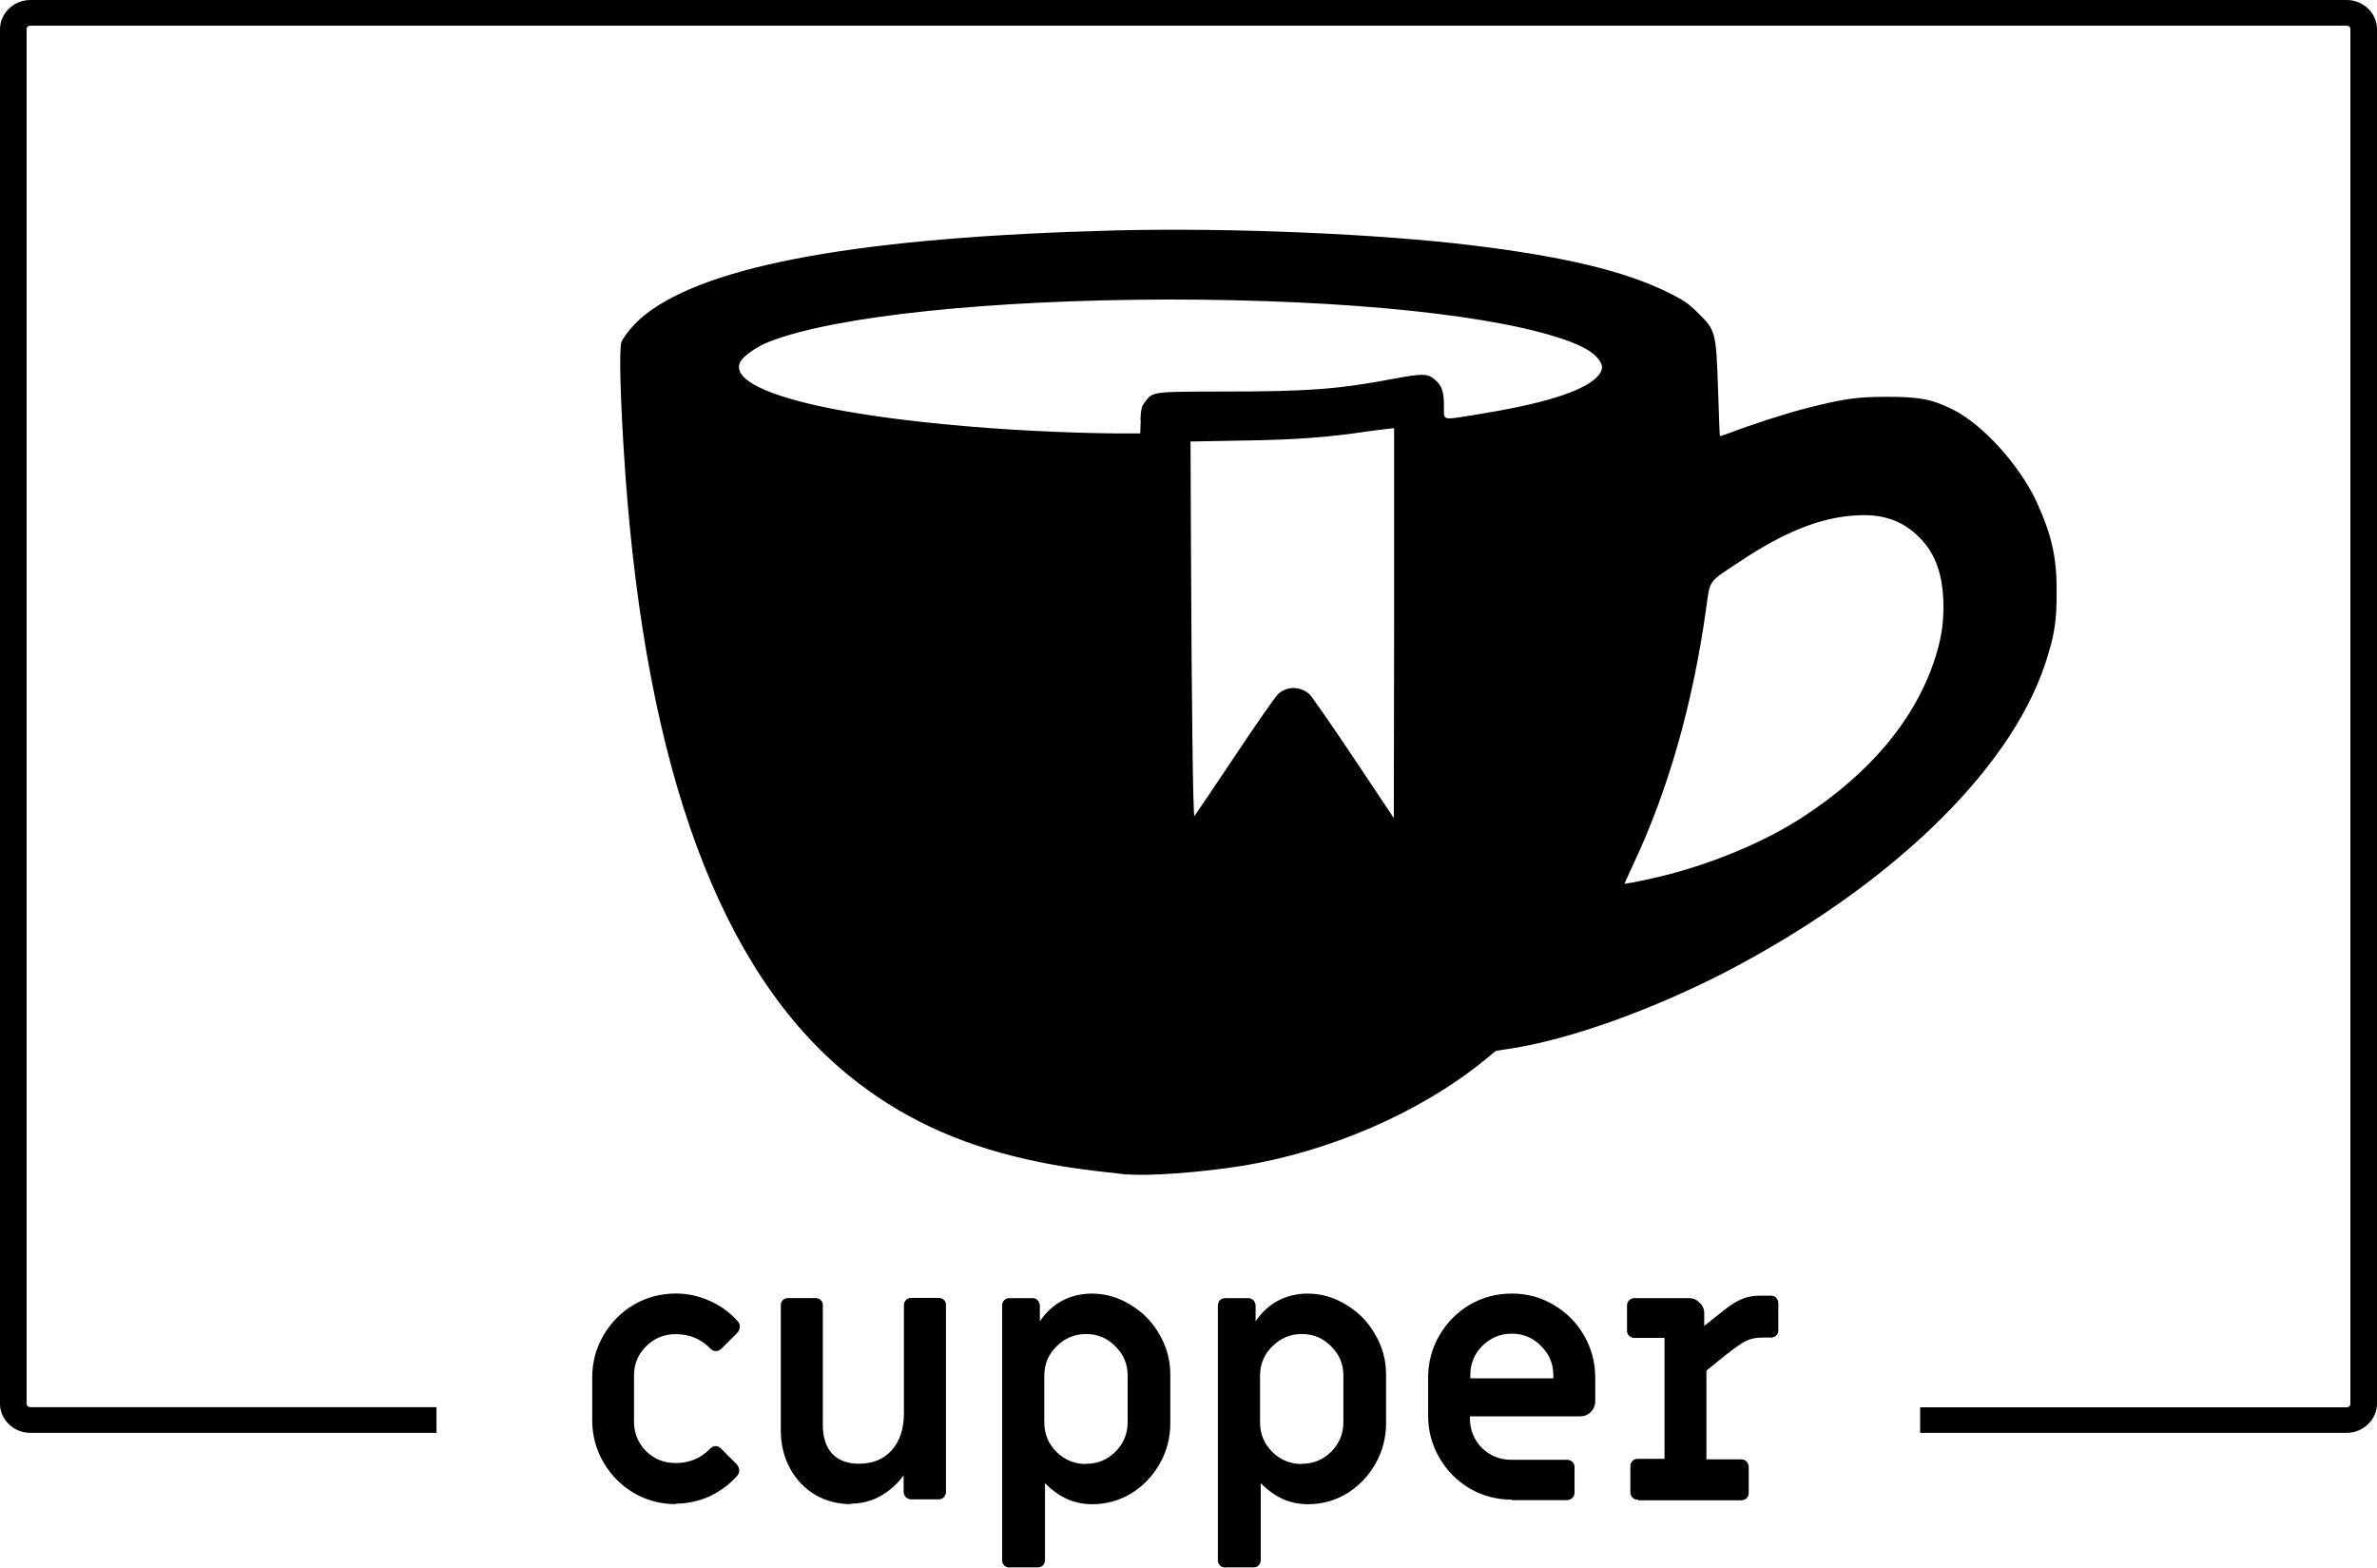
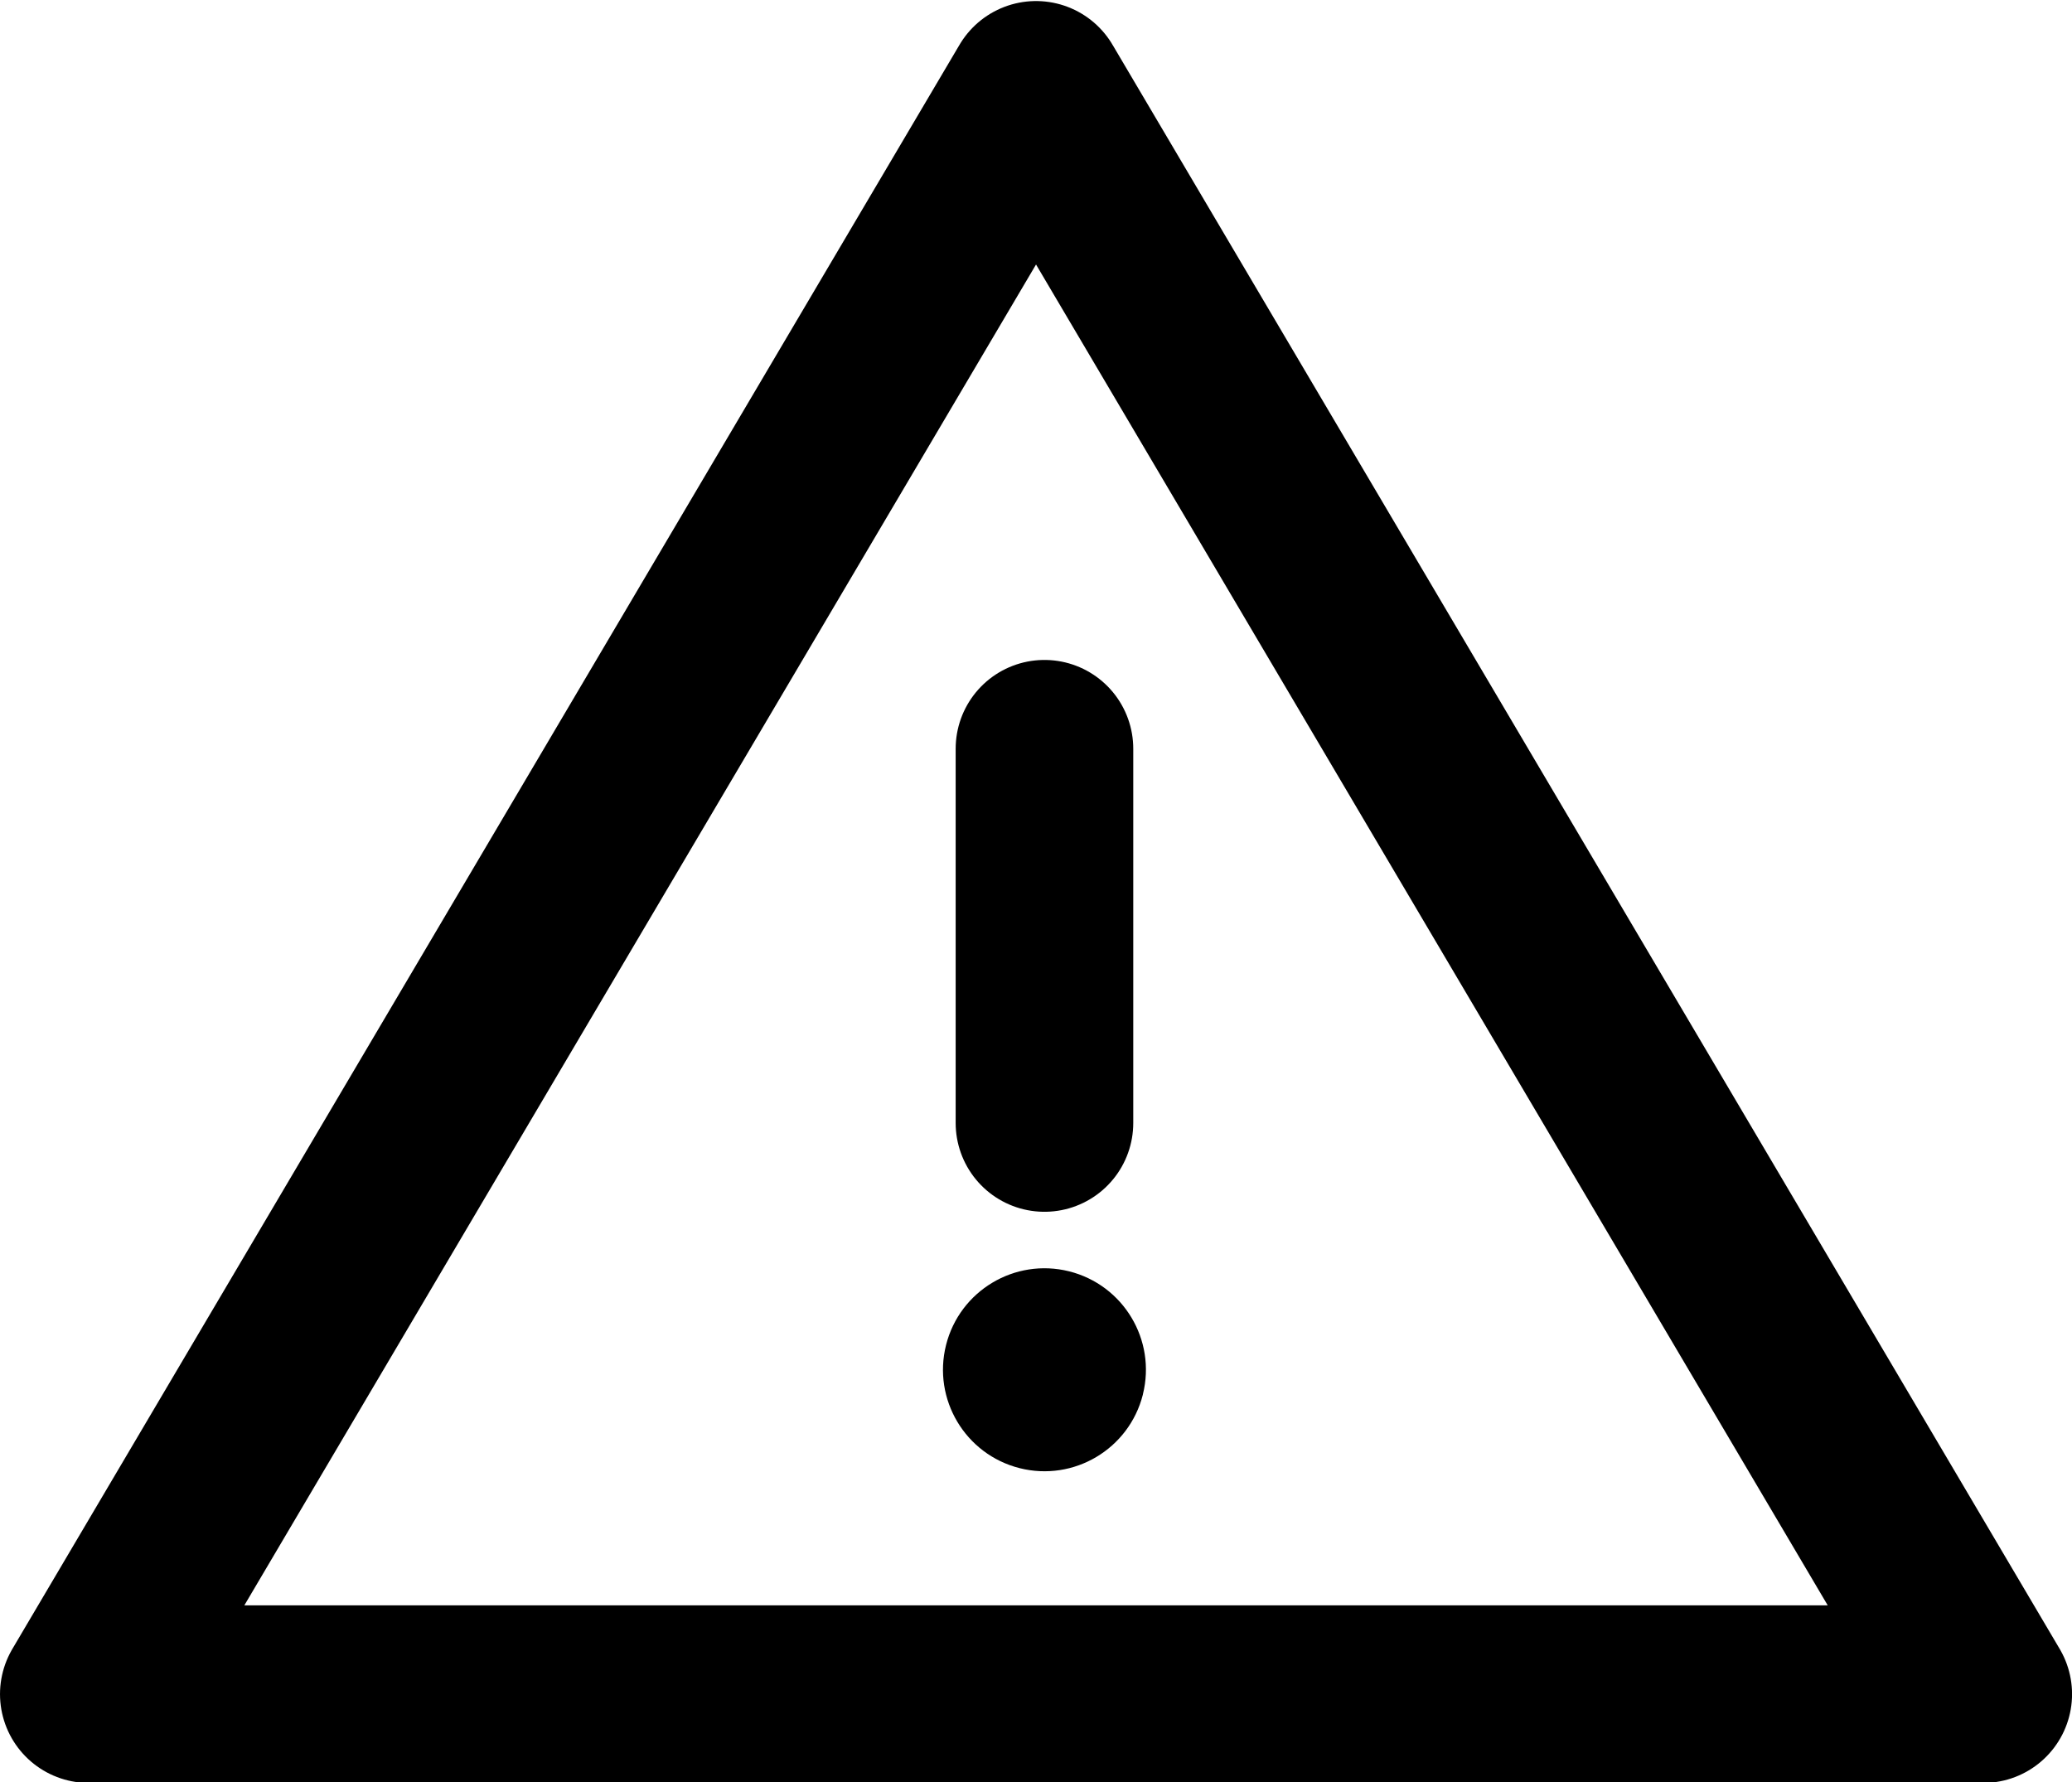
- <svg xmlns="http://www.w3.org/2000/svg" viewBox="0 0 152.7 100.69">
-   <path d="M1.96 0C.88 0 0 .85 0 1.88v88.3c0 1 .88 1.86 1.94 1.86h26.1v-1.65H1.96c-.15 0-.25-.1-.25-.23V1.87c0-.14.1-.22.24-.22h148.8c.15 0 .24.08.24.23v88.3c0 .13-.1.22-.24.22h-27.4v1.64h27.4c1.07 0 1.95-.86 1.95-1.88V1.87c0-1.02-.88-1.87-1.94-1.87H1.96z" white-space="normal" style="text-decoration-color:#000000;isolation:auto;mix-blend-mode:normal;text-indent:0;block-progression:tb;text-decoration-line:none;text-transform:none;text-decoration-style:solid" color="#000" solid-color="#000000" />
-   <path d="M72.43 75.45c-3.22-.35-4.48-.54-6.43-.97-4.5-1-8.23-2.75-11.48-5.4-8.24-6.7-13-19.6-14.36-38.8-.32-4.66-.4-7.98-.23-8.34.25-.5.93-1.27 1.48-1.7 4.06-3.24 14-5.02 30.3-5.44 7.44-.18 16.9.22 23.04.98 5.87.73 9.62 1.64 12.4 3 1.04.52 1.3.7 1.95 1.34 1.12 1.1 1.14 1.2 1.27 4.88.05 1.65.1 3 .12 3.02 0 0 .25-.07.54-.18 1.34-.52 3.74-1.3 5.06-1.63 2.38-.6 3.17-.72 5.18-.72 2.04 0 2.84.15 4.15.8 1.93.95 4.3 3.56 5.42 5.96.97 2.14 1.3 3.56 1.28 5.85 0 1.9-.16 2.8-.75 4.58-2.3 6.9-10.07 14.34-20.6 19.8-4.68 2.4-9.83 4.25-13.62 4.86l-1.05.16-.82.67c-4.08 3.3-9.88 5.82-15.56 6.73-2.63.42-6 .66-7.3.53zm34.03-19.1c3.4-.8 6.9-2.25 9.45-3.93 4.18-2.75 7-6.07 8.3-9.84.46-1.34.64-2.35.64-3.64-.02-2-.5-3.4-1.58-4.45-1.07-1.06-2.34-1.5-4.08-1.38-2.25.13-4.6 1.07-7.45 2.98-2.05 1.36-1.87 1.1-2.14 3.02-.86 6.16-2.45 11.7-4.7 16.46l-.55 1.2.46-.07c.26-.04 1-.2 1.64-.35zm-27.14-7.77c1.38-2.07 2.65-3.9 2.82-4.03.58-.5 1.44-.46 2 .06.16.17 1.45 2.02 2.85 4.12l2.55 3.82.02-12.5V27.5c-.02 0-.74.08-1.62.2-2.67.4-4.73.55-8.16.6l-3.3.06.03 7.1c.04 9.5.13 17.06.22 16.96.04-.04 1.2-1.77 2.6-3.85zm-6.06-21.57c.04-.75.07-.9.3-1.2.5-.66.47-.65 4.97-.66 5.52 0 7.38-.14 11-.82 1.87-.35 2.17-.34 2.63.04.47.4.6.78.6 1.68 0 1-.2.94 1.98.6 4.34-.7 6.84-1.46 7.82-2.4.45-.45.47-.8.06-1.26-.35-.4-.9-.72-1.78-1.05-4.46-1.68-14.23-2.7-25.75-2.7-11.48.02-21.44 1.06-25.65 2.7-.84.33-1.65.9-1.87 1.28-.55 1 1.2 2 4.94 2.84 4.5 1 12.1 1.7 19.08 1.78h1.66l.03-.84zM43.42 96.62q-1.468 0-2.71-.723-1.22-.723-1.943-1.965-.723-1.243-.723-2.71v-2.734q0-1.47.723-2.71t1.942-1.966q1.24-.723 2.71-.723 1.13 0 2.17.47 1.03.45 1.78 1.29.16.16.16.36 0 .25-.21.45l-.97.97q-.16.16-.37.16t-.39-.21q-.88-.88-2.19-.88-1.11 0-1.9.79-.77.76-.77 1.87v2.96q0 1.1.77 1.89.79.77 1.89.77 1.31 0 2.19-.88.18-.21.38-.21t.36.16l.97.97q.2.2.2.45 0 .2-.16.36-.75.83-1.79 1.31-1.04.45-2.17.45zm11.26 0q-1.288 0-2.327-.61-1.016-.61-1.604-1.694-.59-1.084-.59-2.44v-8.02q0-.203.13-.338t.34-.136h1.76q.2 0 .34.136t.13.34v7.68q0 1.197.61 1.852.61.632 1.71.632 1.33 0 2.1-.858.79-.88.79-2.395v-6.92q0-.21.13-.34t.34-.14h1.76q.2 0 .34.13t.13.34v12q0 .2-.14.34t-.34.13h-1.76q-.21 0-.34-.14t-.14-.34v-1.06q-.63.86-1.52 1.35-.86.47-1.9.47zm10.17 4.07q-.203 0-.34-.136t-.134-.338V83.86q0-.203.135-.338t.34-.136h1.47q.21 0 .34.136t.14.34v1.015q.59-.88 1.45-1.333.88-.45 1.88-.45 1.33 0 2.49.72 1.18.702 1.86 1.9.7 1.196.7 2.574v3.14q0 1.378-.67 2.576t-1.83 1.92q-1.15.7-2.53.7-.83 0-1.62-.34-.762-.36-1.4-1.015v4.94q0 .2-.13.34t-.34.13h-1.77zm4.925-6.664q1.107 0 1.875-.768.79-.79.79-1.898v-3.004q0-1.107-.79-1.875-.768-.79-1.875-.79t-1.898.79q-.79.77-.79 1.88v3.01q0 1.11.79 1.9.79.77 1.898.77zm8.935 6.664q-.203 0-.34-.136t-.134-.338V83.86q0-.203.135-.338t.34-.136h1.47q.21 0 .34.136t.14.34v1.015q.59-.88 1.45-1.333.88-.45 1.88-.45 1.33 0 2.49.72 1.18.702 1.86 1.9.7 1.196.7 2.574v3.14q0 1.378-.67 2.576t-1.83 1.92q-1.15.7-2.53.7-.83 0-1.62-.34-.762-.36-1.4-1.015v4.94q0 .2-.13.34t-.34.13h-1.77zm4.925-6.664q1.107 0 1.875-.768.79-.79.79-1.898v-3.004q0-1.107-.79-1.875-.768-.79-1.875-.79t-1.898.79q-.79.77-.79 1.88v3.01q0 1.11.79 1.9.79.77 1.898.77zM97.12 96.33q-1.468 0-2.71-.723-1.22-.723-1.943-1.965-.723-1.243-.723-2.71v-2.44q0-1.47.722-2.71t1.943-1.967q1.24-.723 2.71-.723t2.68.723q1.24.723 1.96 1.966.72 1.25.72 2.71v1.52q0 .41-.3.7-.27.27-.68.27h-7.07v.12q0 1.11.76 1.9.79.77 1.9.77h3.59q.2 0 .34.14t.13.34v1.63q0 .21-.14.34t-.338.14H97.1zm2.666-7.794v-.203q0-1.107-.79-1.875-.77-.79-1.876-.79t-1.898.79q-.768.768-.768 1.875v.203h5.33zm5.424 7.794q-.203 0-.34-.136t-.134-.338v-1.672q0-.203.135-.34t.34-.134h1.72v-7.77h-1.94q-.2 0-.34-.137t-.13-.34V83.86q0-.203.14-.34t.34-.134h3.5q.41 0 .68.294.3.27.3.677v.813l1.22-.97q.68-.543 1.18-.746.5-.226 1.18-.226h.7q.21 0 .34.135t.14.34v1.738q0 .21-.13.34t-.34.14h-.58q-.59 0-1.02.21-.43.21-1.31.91l-1.24 1v5.7h2.238q.21 0 .34.14t.14.34v1.67q0 .21-.132.34t-.34.14h-6.59z" />
+ <svg height="41.646" width="48.43" viewBox="0 0 48.43 41.646">
+   <g transform="translate(-1.1273 -1010.2)">
+     <path style="stroke-linejoin:round;stroke:currentColor;stroke-linecap:round;stroke-width:4.151;fill:none" d="m25.343 1012.3-22.14 37.496h44.28z" />
+     <path style="stroke:currentColor;stroke-linecap:round;stroke-width:4.151;fill:none" d="m25.54 1027.7v8.747" />
+     <path style="stroke-width:0;fill:currentColor" d="m27.839 1042.8a2.372 2.372 0 0 1 -2.881 1.714 2.372 2.372 0 0 1 -1.718 -2.878 2.372 2.372 0 0 1 2.876 -1.722 2.372 2.372 0 0 1 1.725 2.874" />
+   </g>
</svg>
